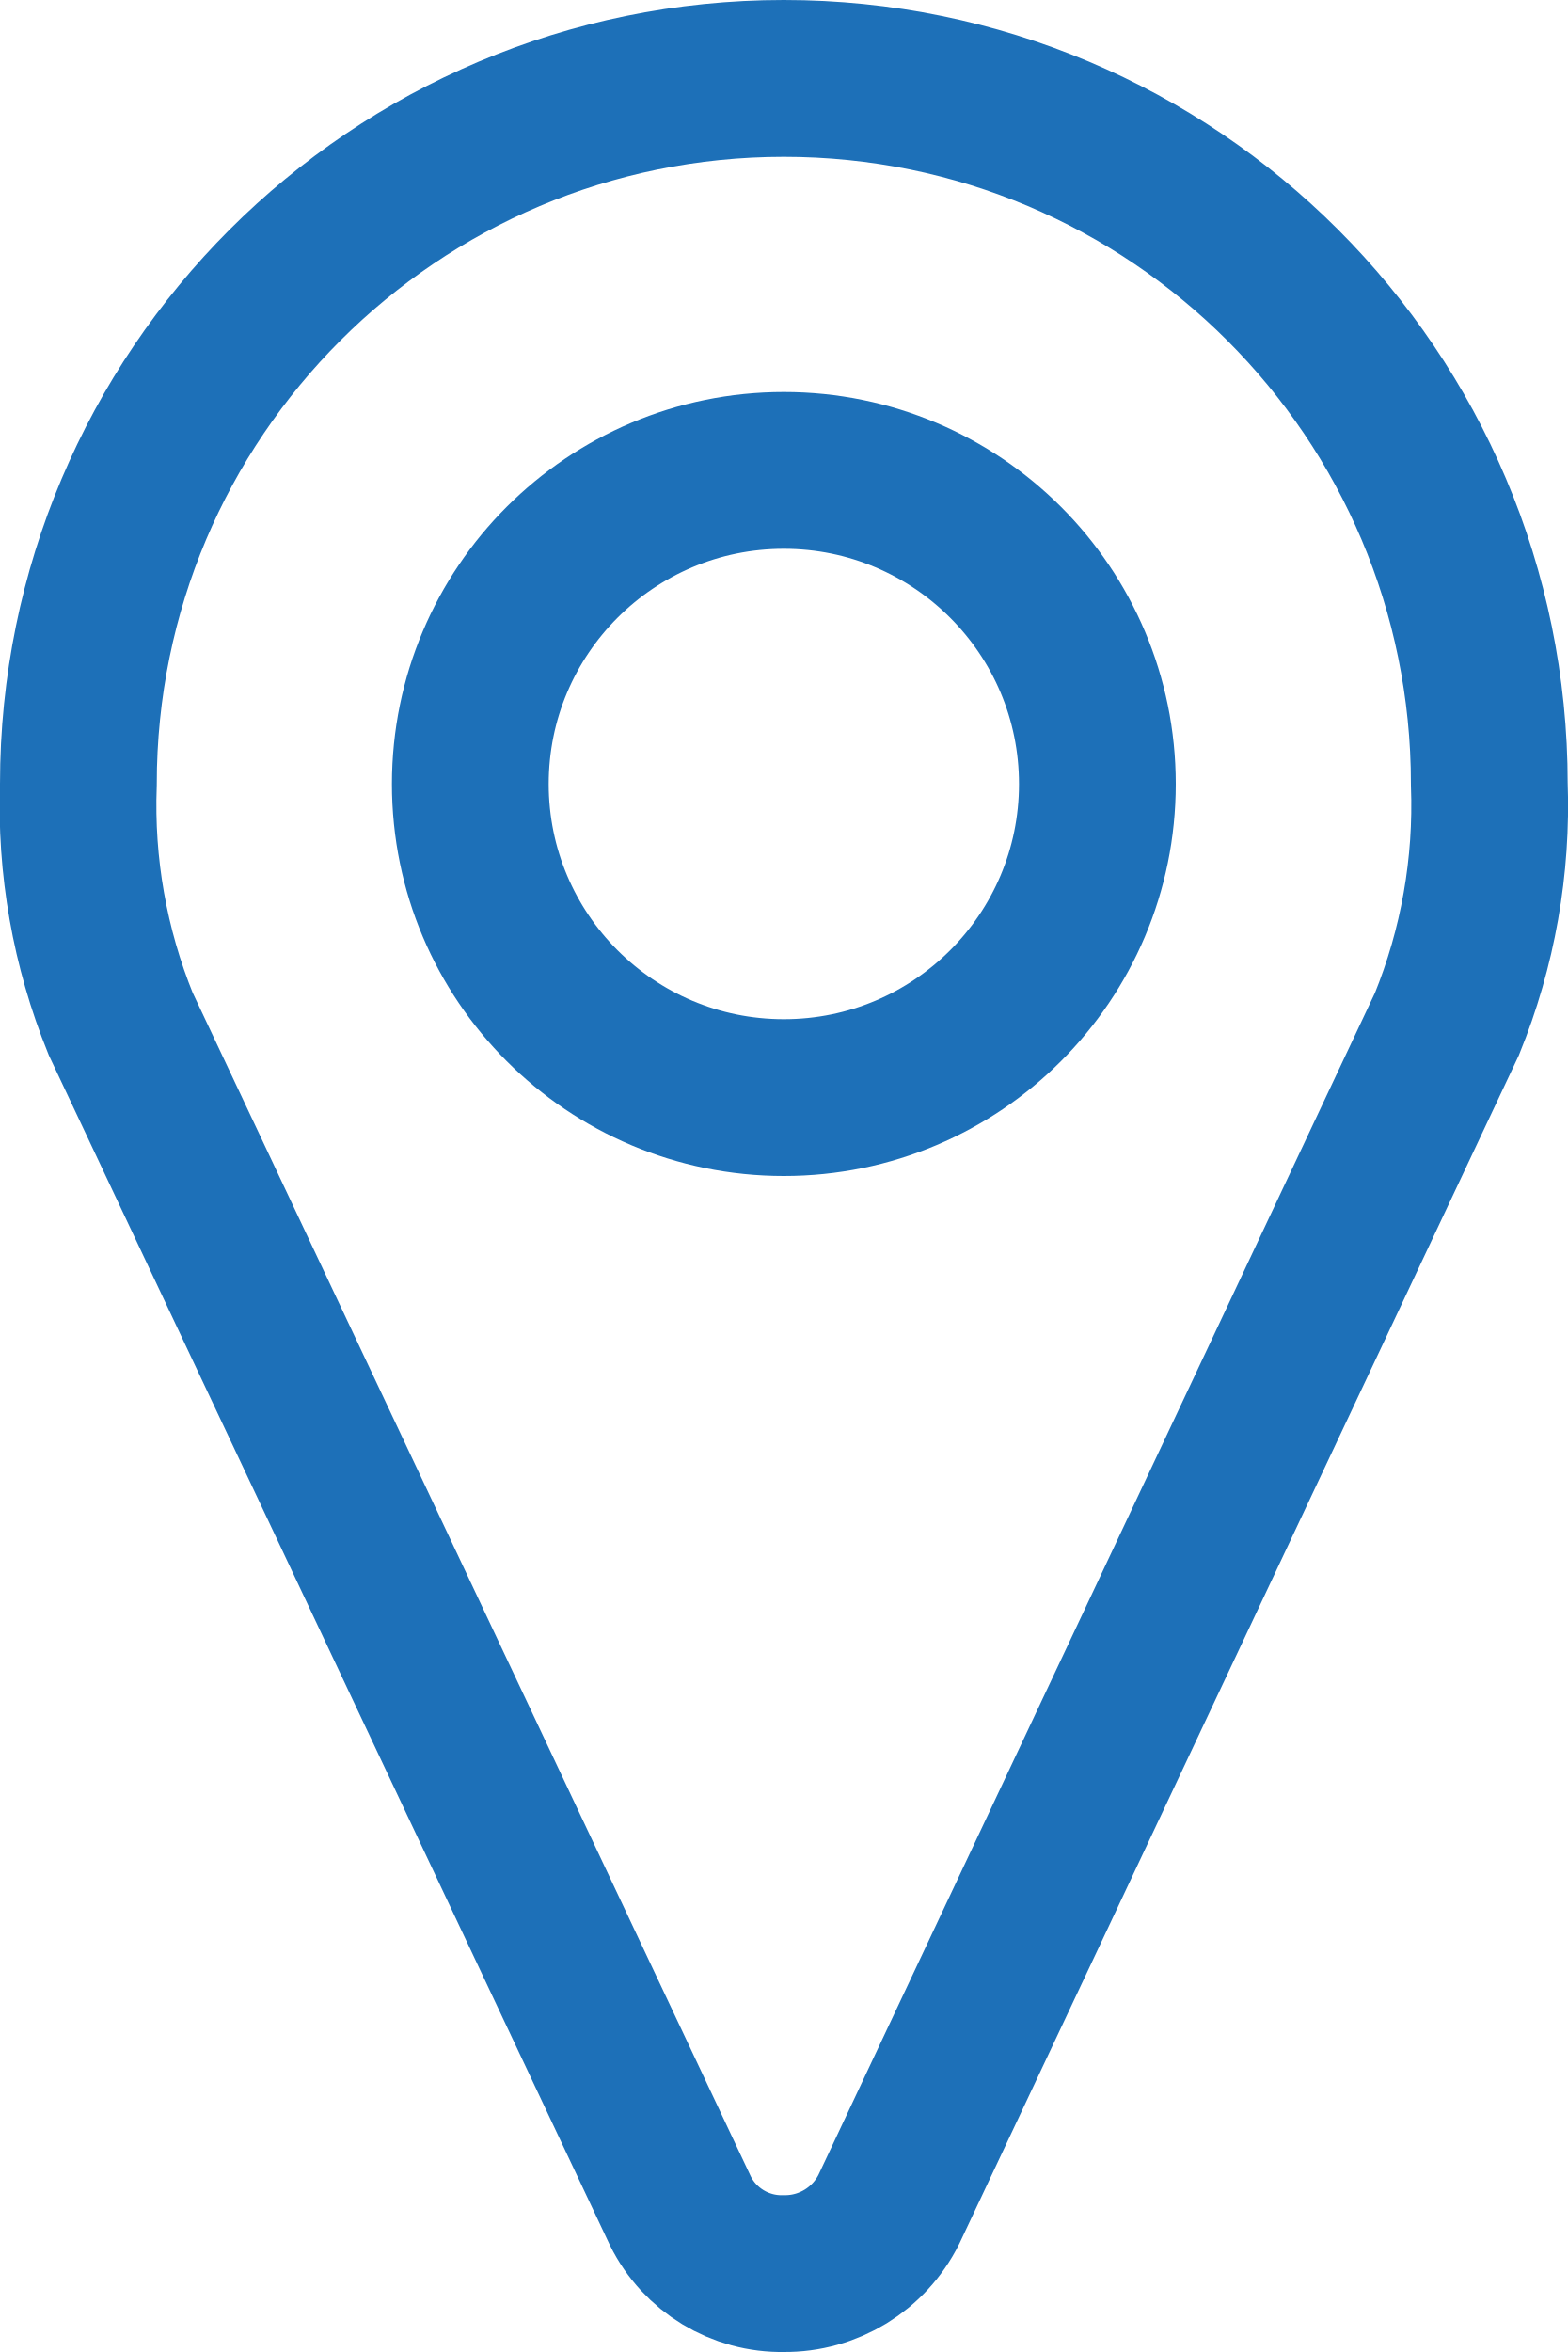
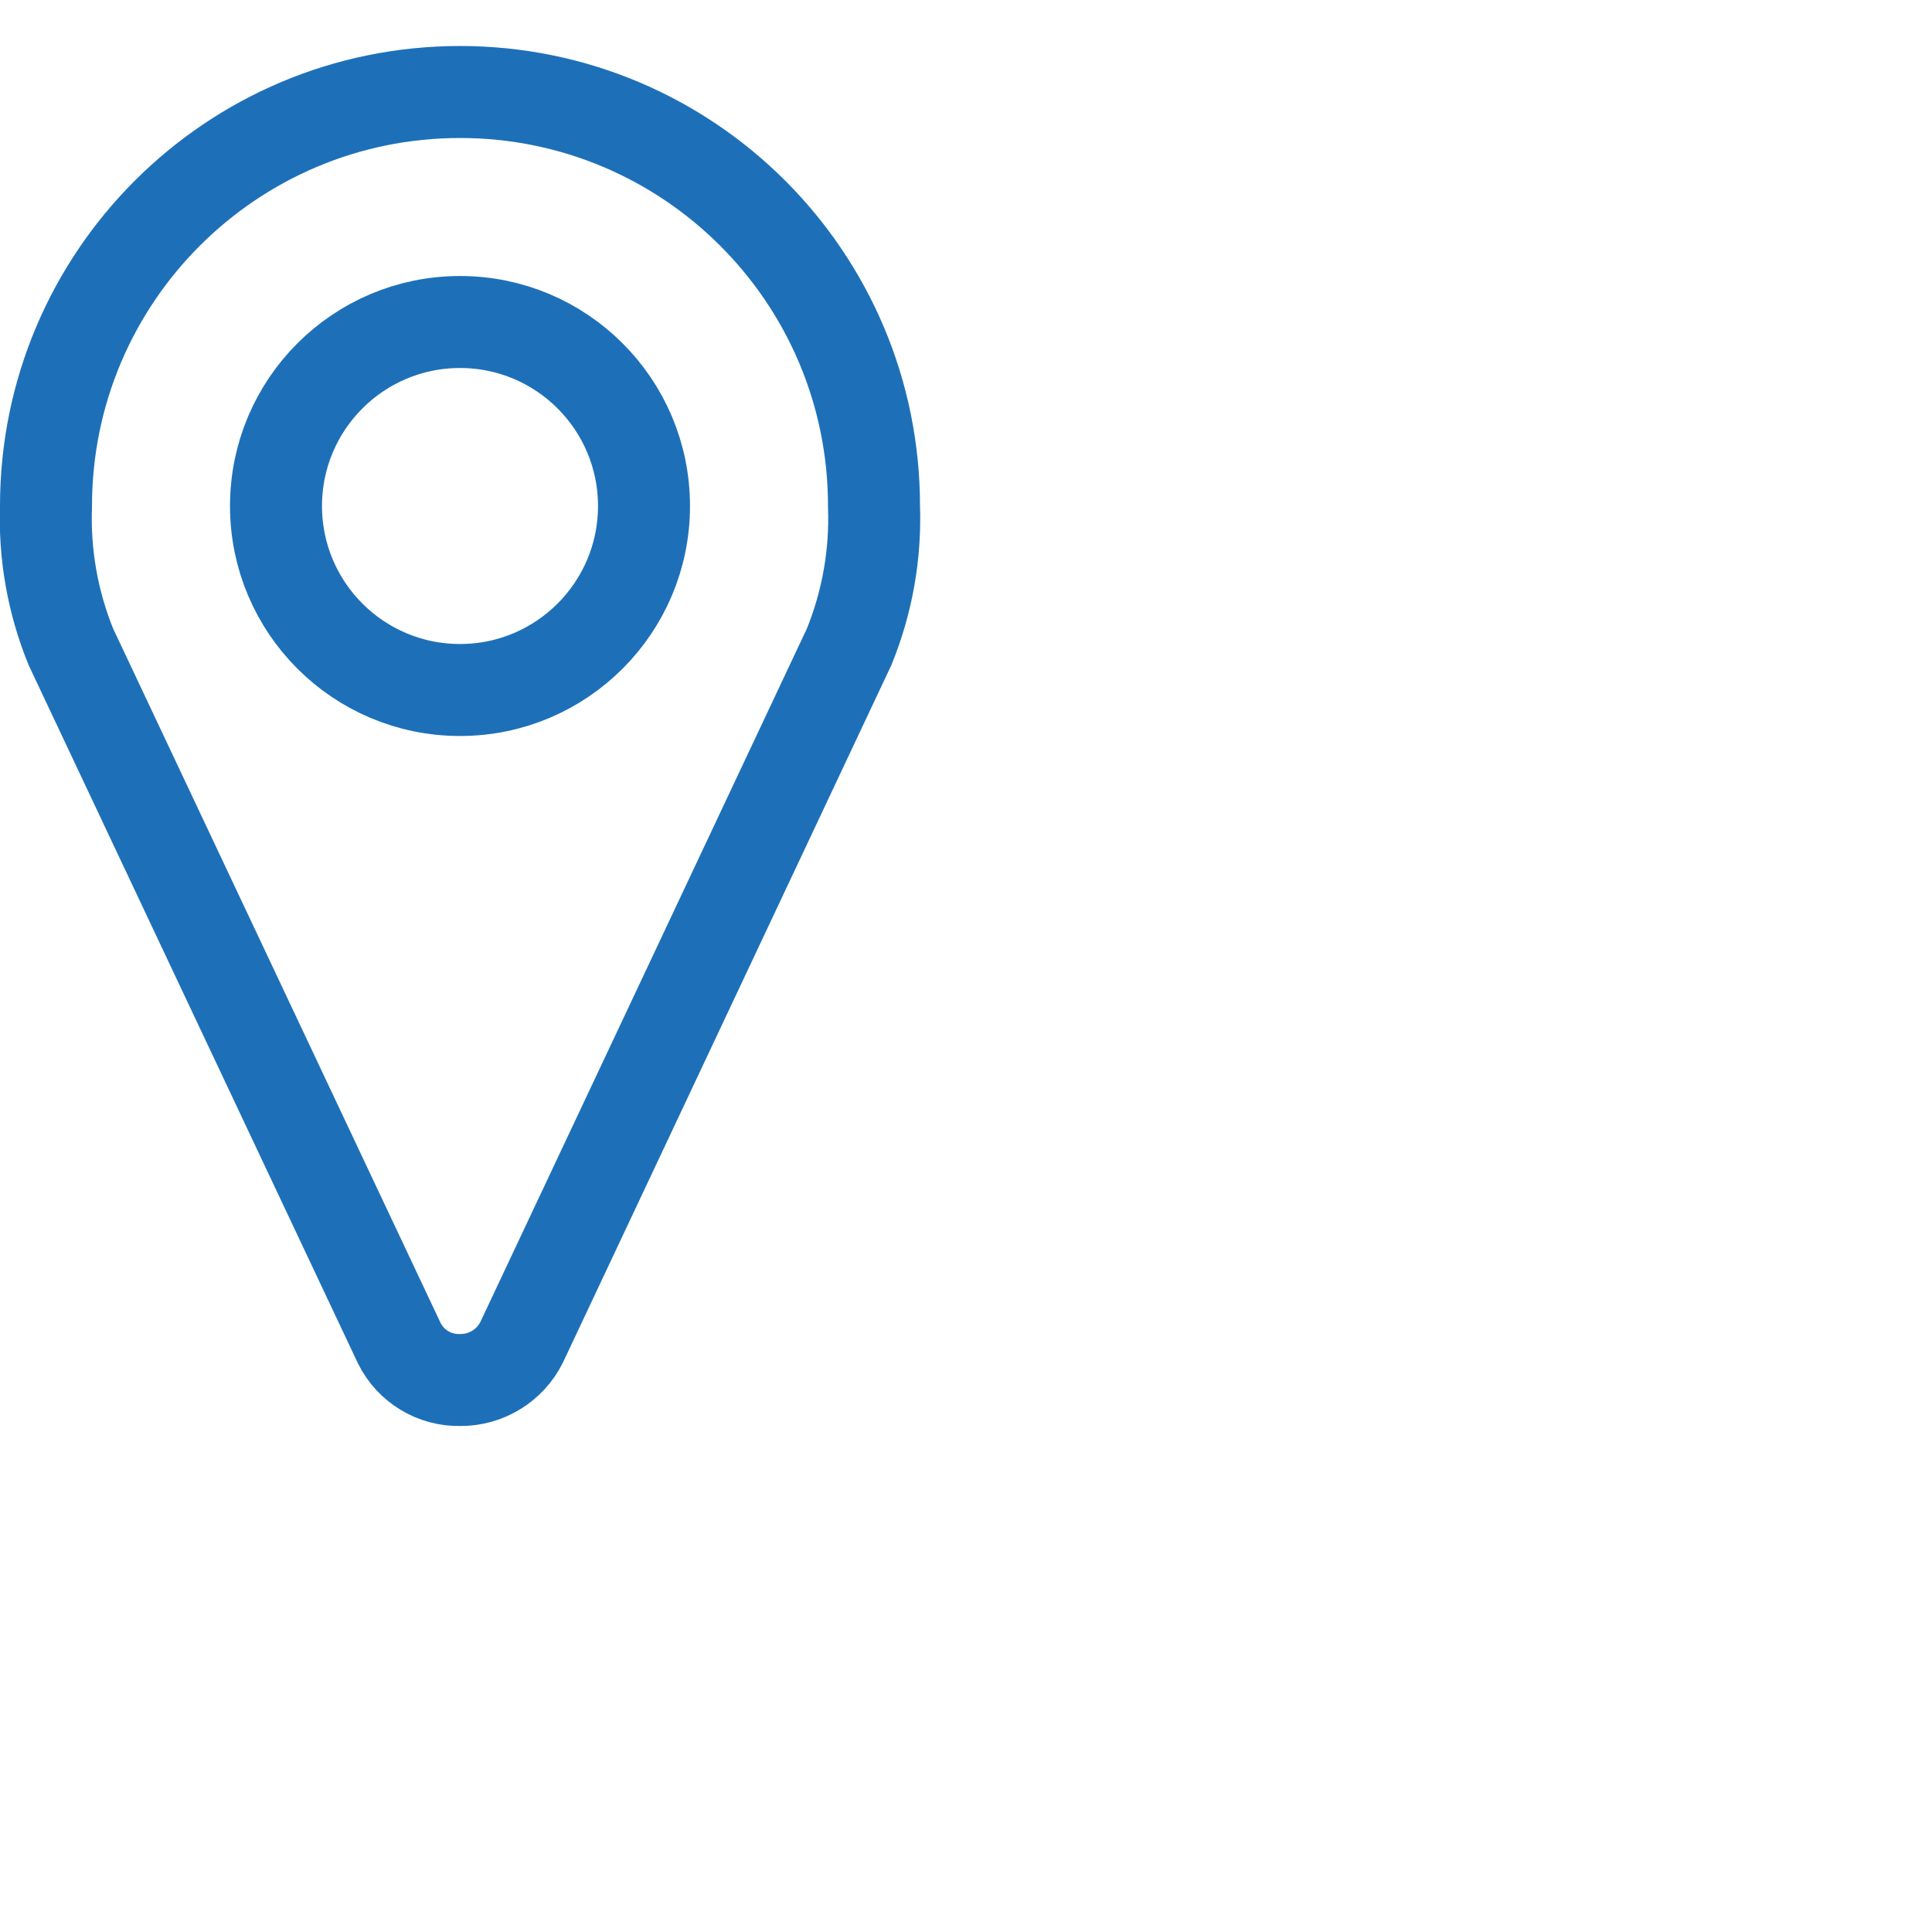
- <svg xmlns="http://www.w3.org/2000/svg" viewBox="0 0 10 15">
+ <svg xmlns="http://www.w3.org/2000/svg" width="32" height="32" viewBox="0 0 21 20">
  <defs>
    <style>.cls-1{fill:none;stroke:#1d70b8;width="16";height="auto";}</style>
  </defs>
  <g id="Layer_2" data-name="Layer 2">
    <g id="Layer_1-2" data-name="Layer 1">
      <path class="cls-1" d="M9.23,6.53h0L5.67,14.09h0A.74.74,0,0,1,5,14.5a.72.72,0,0,1-.66-.4h0L.77,6.53h0A3.7,3.7,0,0,1,.5,5a4.5,4.5,0,0,1,9,0A3.7,3.7,0,0,1,9.23,6.53Z" />
      <circle class="cls-1" cx="5" cy="5" r="2" />
    </g>
  </g>
</svg>
